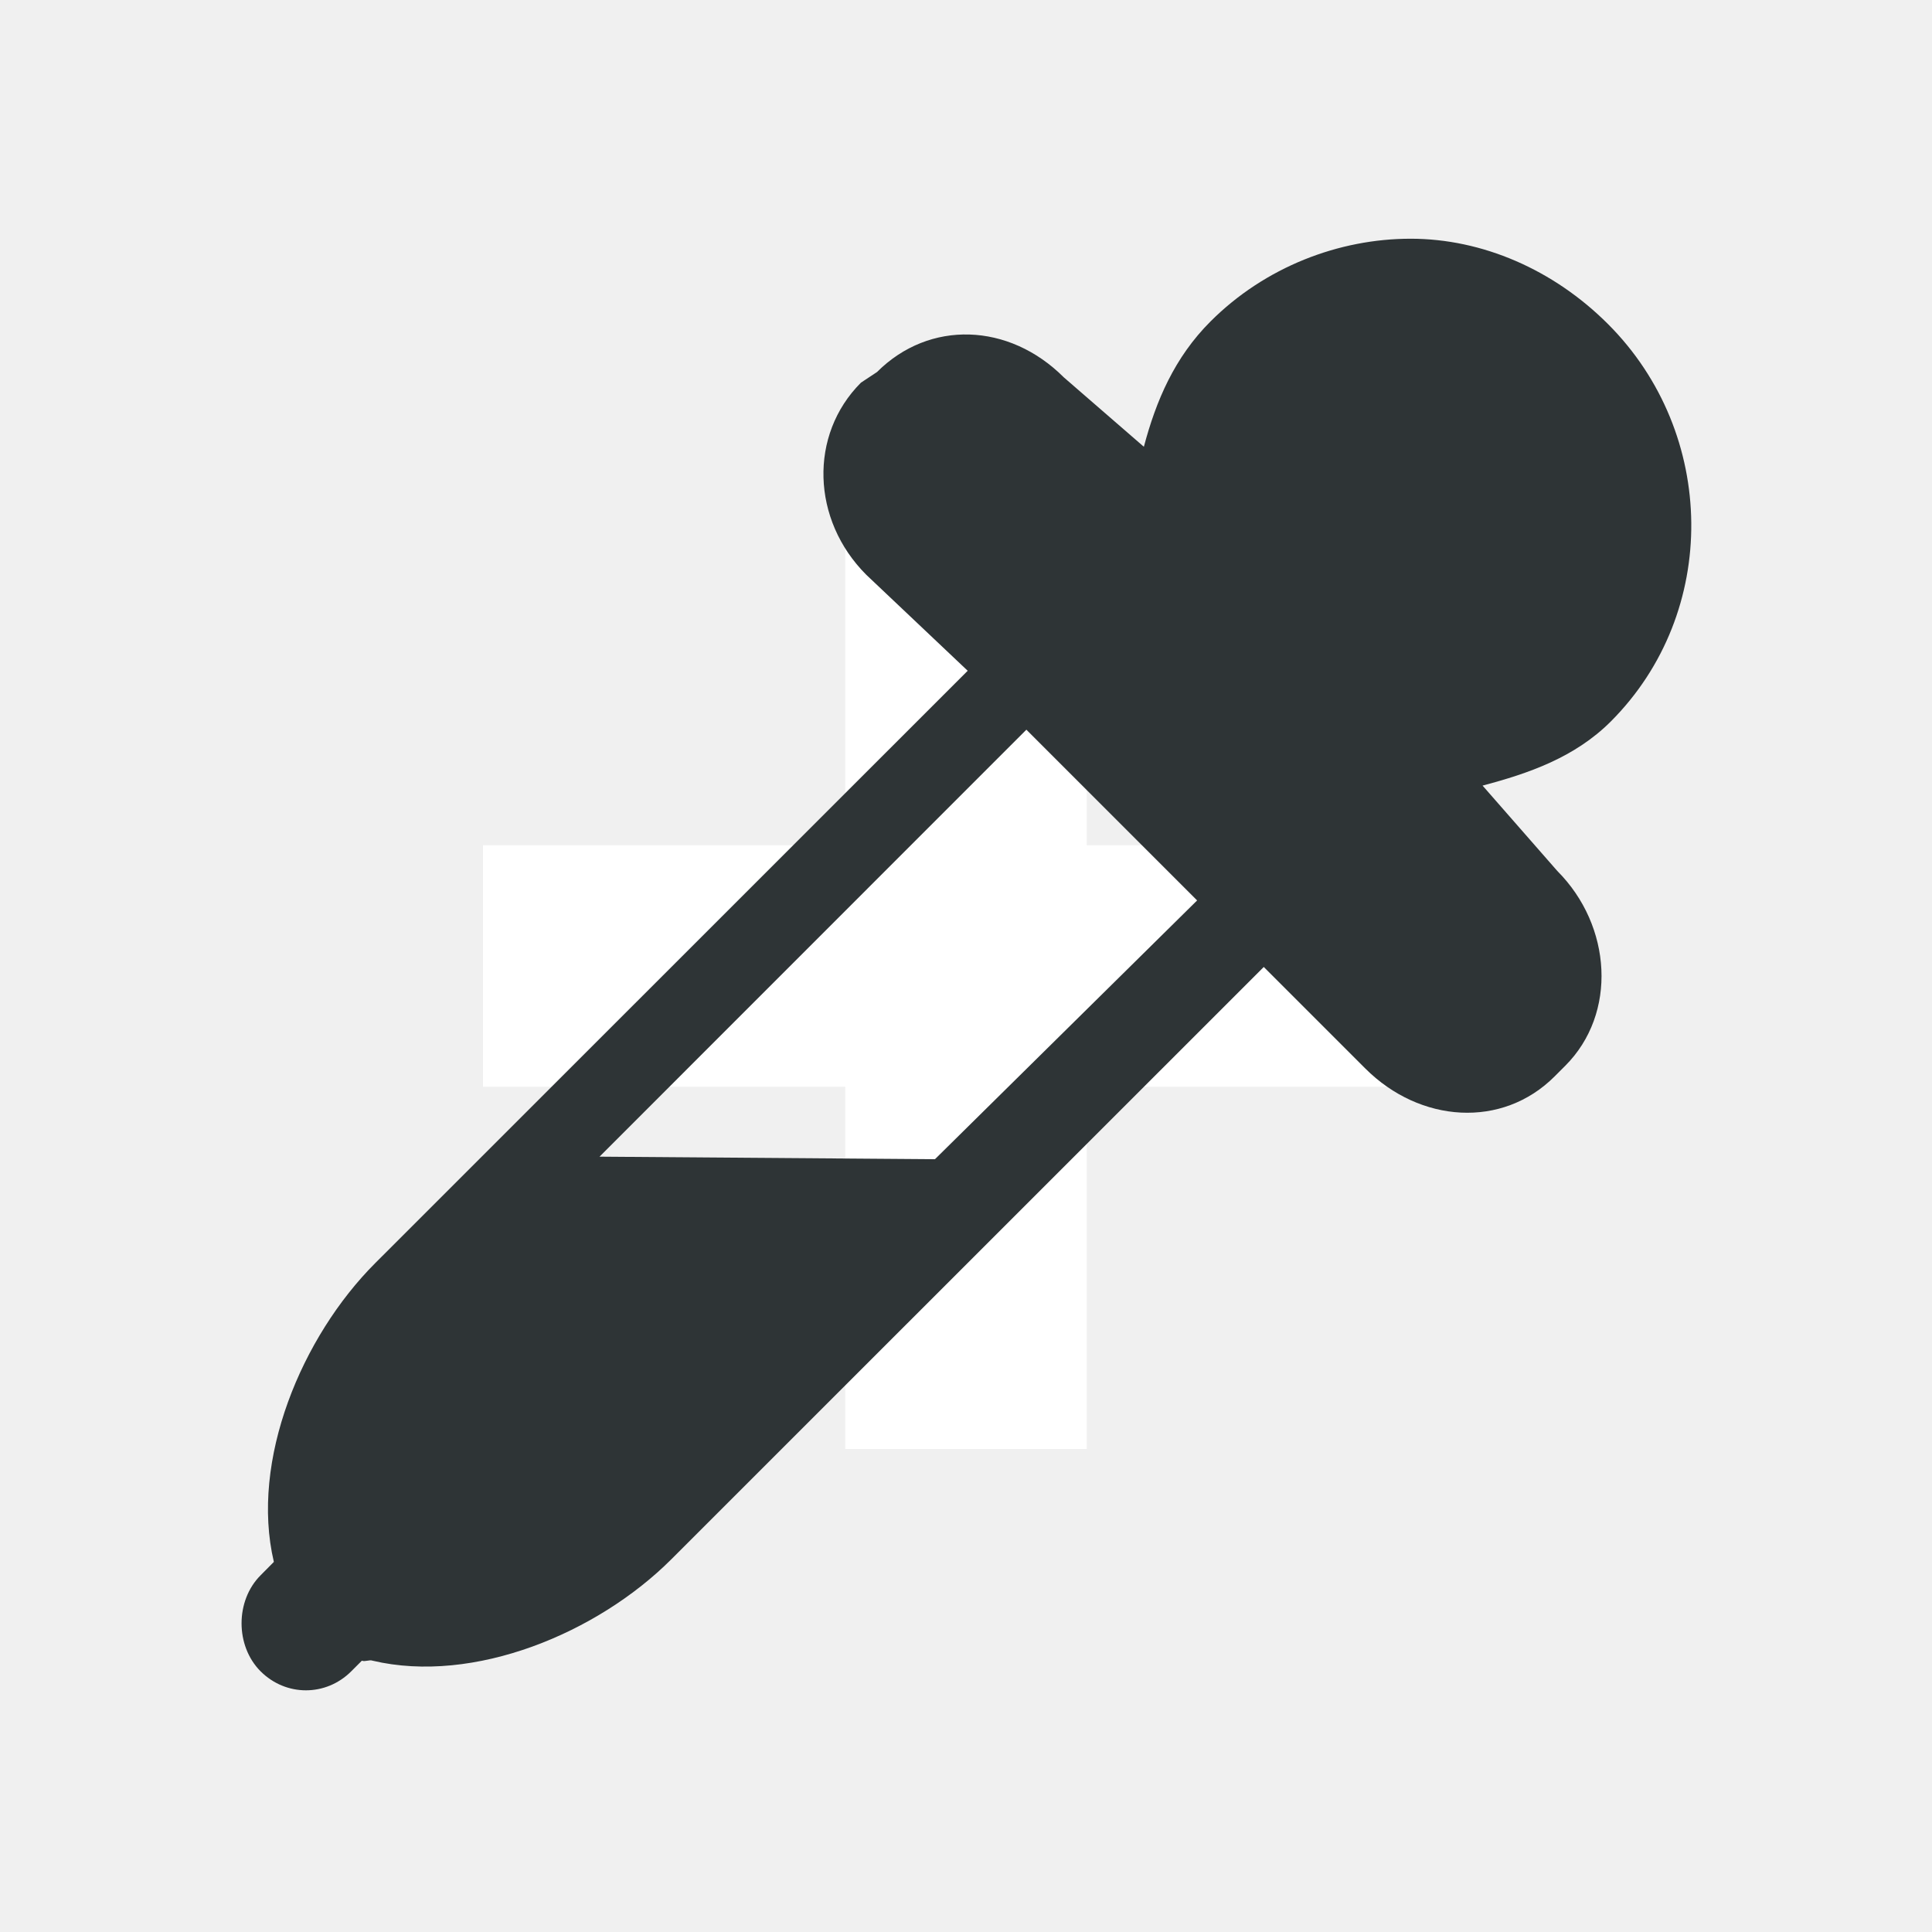
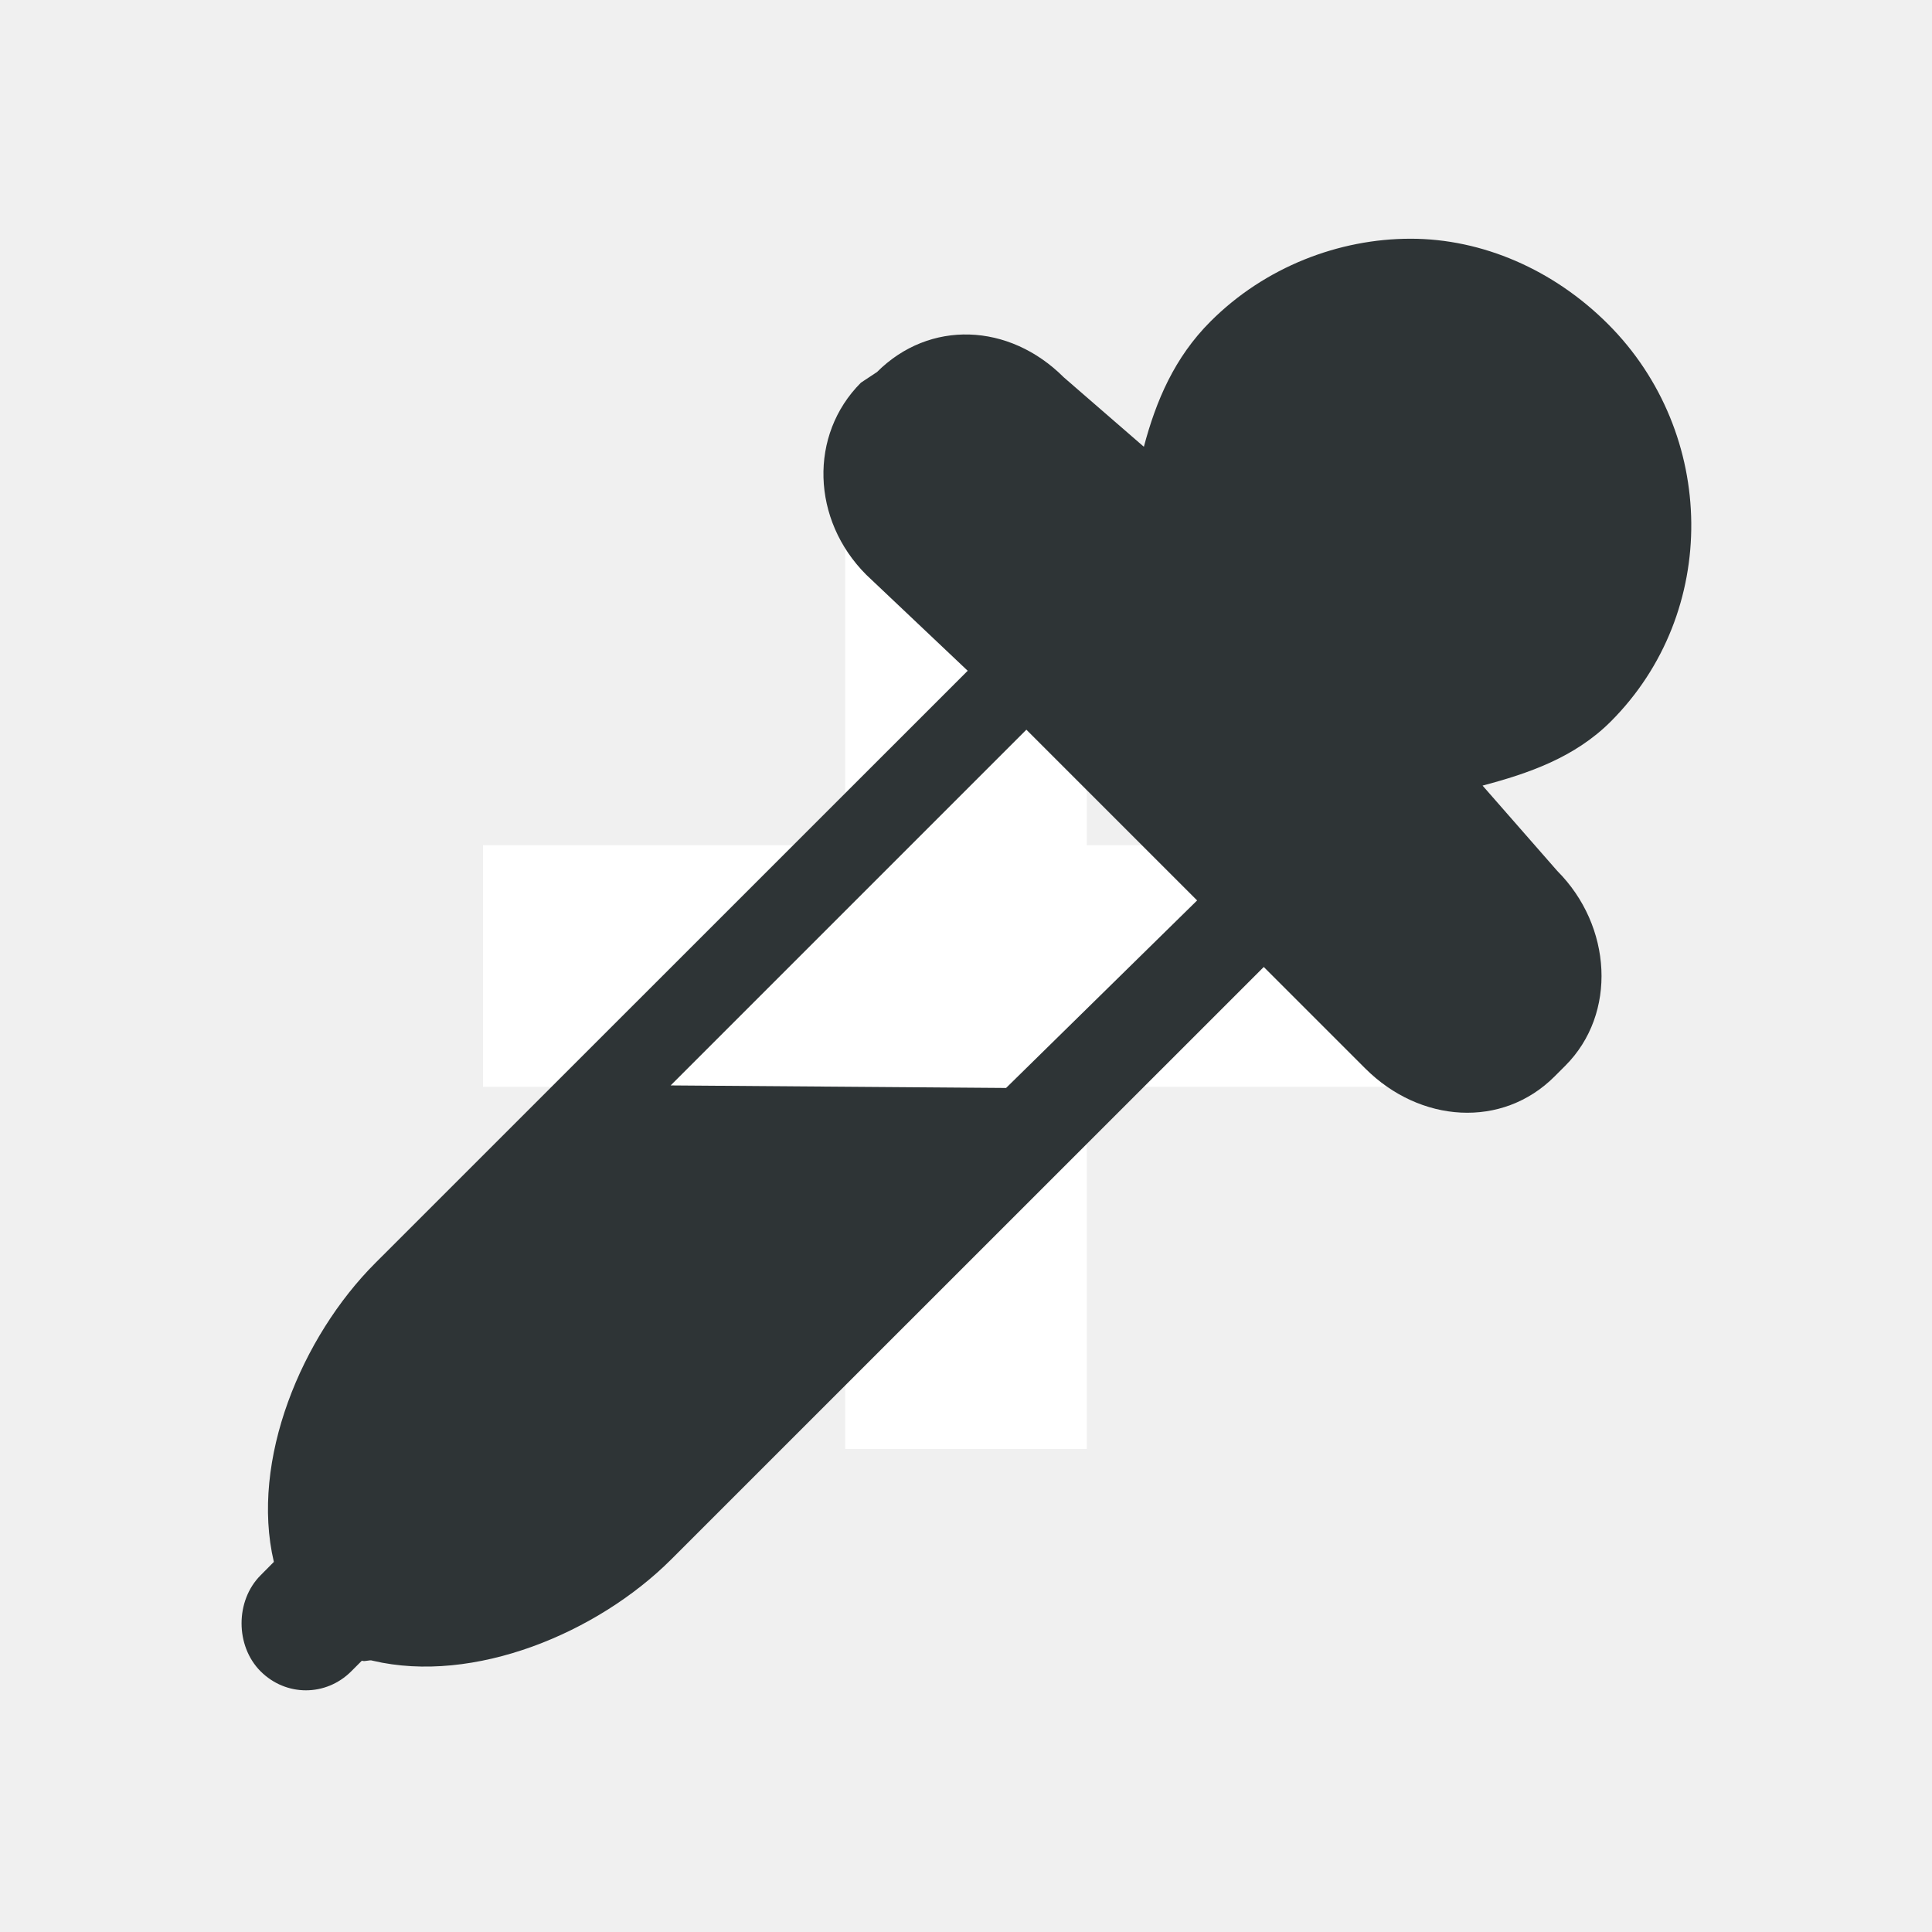
<svg xmlns="http://www.w3.org/2000/svg" width="16px" height="16px" id="svg2985" version="1.1">
  <defs id="defs2987" />
  <g id="layer1">
    <path style="fill:#ffffff;stroke:none;stroke-width:1px;stroke-linecap:butt;stroke-linejoin:miter;stroke-opacity:1;fill-opacity:1" d="m 7,4 2,0 0,8 -2,0 z" id="path3773" />
    <path style="fill:#ffffff;stroke:none;stroke-width:1px;stroke-linecap:butt;stroke-linejoin:miter;stroke-opacity:1;fill-opacity:1" d="m 4,7 0,2 8,0 0,-2 z" id="path3775" />
-     <path style="fill:#2e3436;fill-opacity:1;stroke:none" d="m 13.317,2.684 c -0.452,-0.452 -1.042,-0.707 -1.635,-0.707 -0.593,0 -1.205,0.233 -1.657,0.685 -0.299,0.299 -0.451,0.657 -0.552,1.038 l -0.663,-0.575 c -0.454,-0.454 -1.114,-0.477 -1.547,-0.044 l -0.133,0.088 c -0.432,0.432 -0.41,1.137 0.044,1.591 l 0.84,0.795 c 0,0 -3.311,3.311 -4.906,4.905 -0.61,0.61 -1.038,1.635 -0.84,2.475 l -0.11,0.111 c -0.21,0.21 -0.21,0.585 0,0.795 0.21,0.21 0.541,0.21 0.751,0 l 0.088,-0.088 c 0.025,0.011 0.064,-0.01 0.088,0 0.84,0.198 1.864,-0.229 2.475,-0.84 1.699,-1.699 4.906,-4.905 4.906,-4.905 l 0.84,0.84 c 0.454,0.454 1.136,0.5 1.569,0.066 l 0.088,-0.088 c 0.432,-0.432 0.387,-1.159 -0.066,-1.613 l -0.619,-0.707 c 0.381,-0.101 0.762,-0.232 1.061,-0.53 0.905,-0.905 0.882,-2.388 -0.022,-3.292 z m -4.817,3.359 1.414,1.414 -2.171,2.143 -2.778,-0.021 z" id="rect8396-1-6" />
+     <path style="fill:#2e3436;fill-opacity:1;stroke:none" d="m 13.317,2.684 c -0.452,-0.452 -1.042,-0.707 -1.635,-0.707 -0.593,0 -1.205,0.233 -1.657,0.685 -0.299,0.299 -0.451,0.657 -0.552,1.038 l -0.663,-0.575 c -0.454,-0.454 -1.114,-0.477 -1.547,-0.044 l -0.133,0.088 c -0.432,0.432 -0.41,1.137 0.044,1.591 l 0.84,0.795 c 0,0 -3.311,3.311 -4.906,4.905 -0.61,0.61 -1.038,1.635 -0.84,2.475 l -0.11,0.111 c -0.21,0.21 -0.21,0.585 0,0.795 0.21,0.21 0.541,0.21 0.751,0 l 0.088,-0.088 c 0.025,0.011 0.064,-0.01 0.088,0 0.84,0.198 1.864,-0.229 2.475,-0.84 1.699,-1.699 4.906,-4.905 4.906,-4.905 l 0.84,0.84 c 0.454,0.454 1.136,0.5 1.569,0.066 l 0.088,-0.088 c 0.432,-0.432 0.387,-1.159 -0.066,-1.613 l -0.619,-0.707 c 0.381,-0.101 0.762,-0.232 1.061,-0.53 0.905,-0.905 0.882,-2.388 -0.022,-3.292 z m -4.817,3.359 1.414,1.414 -1.582,1.553 -2.778,-0.021 z" id="rect8396-1-6" />
  </g>
</svg>
